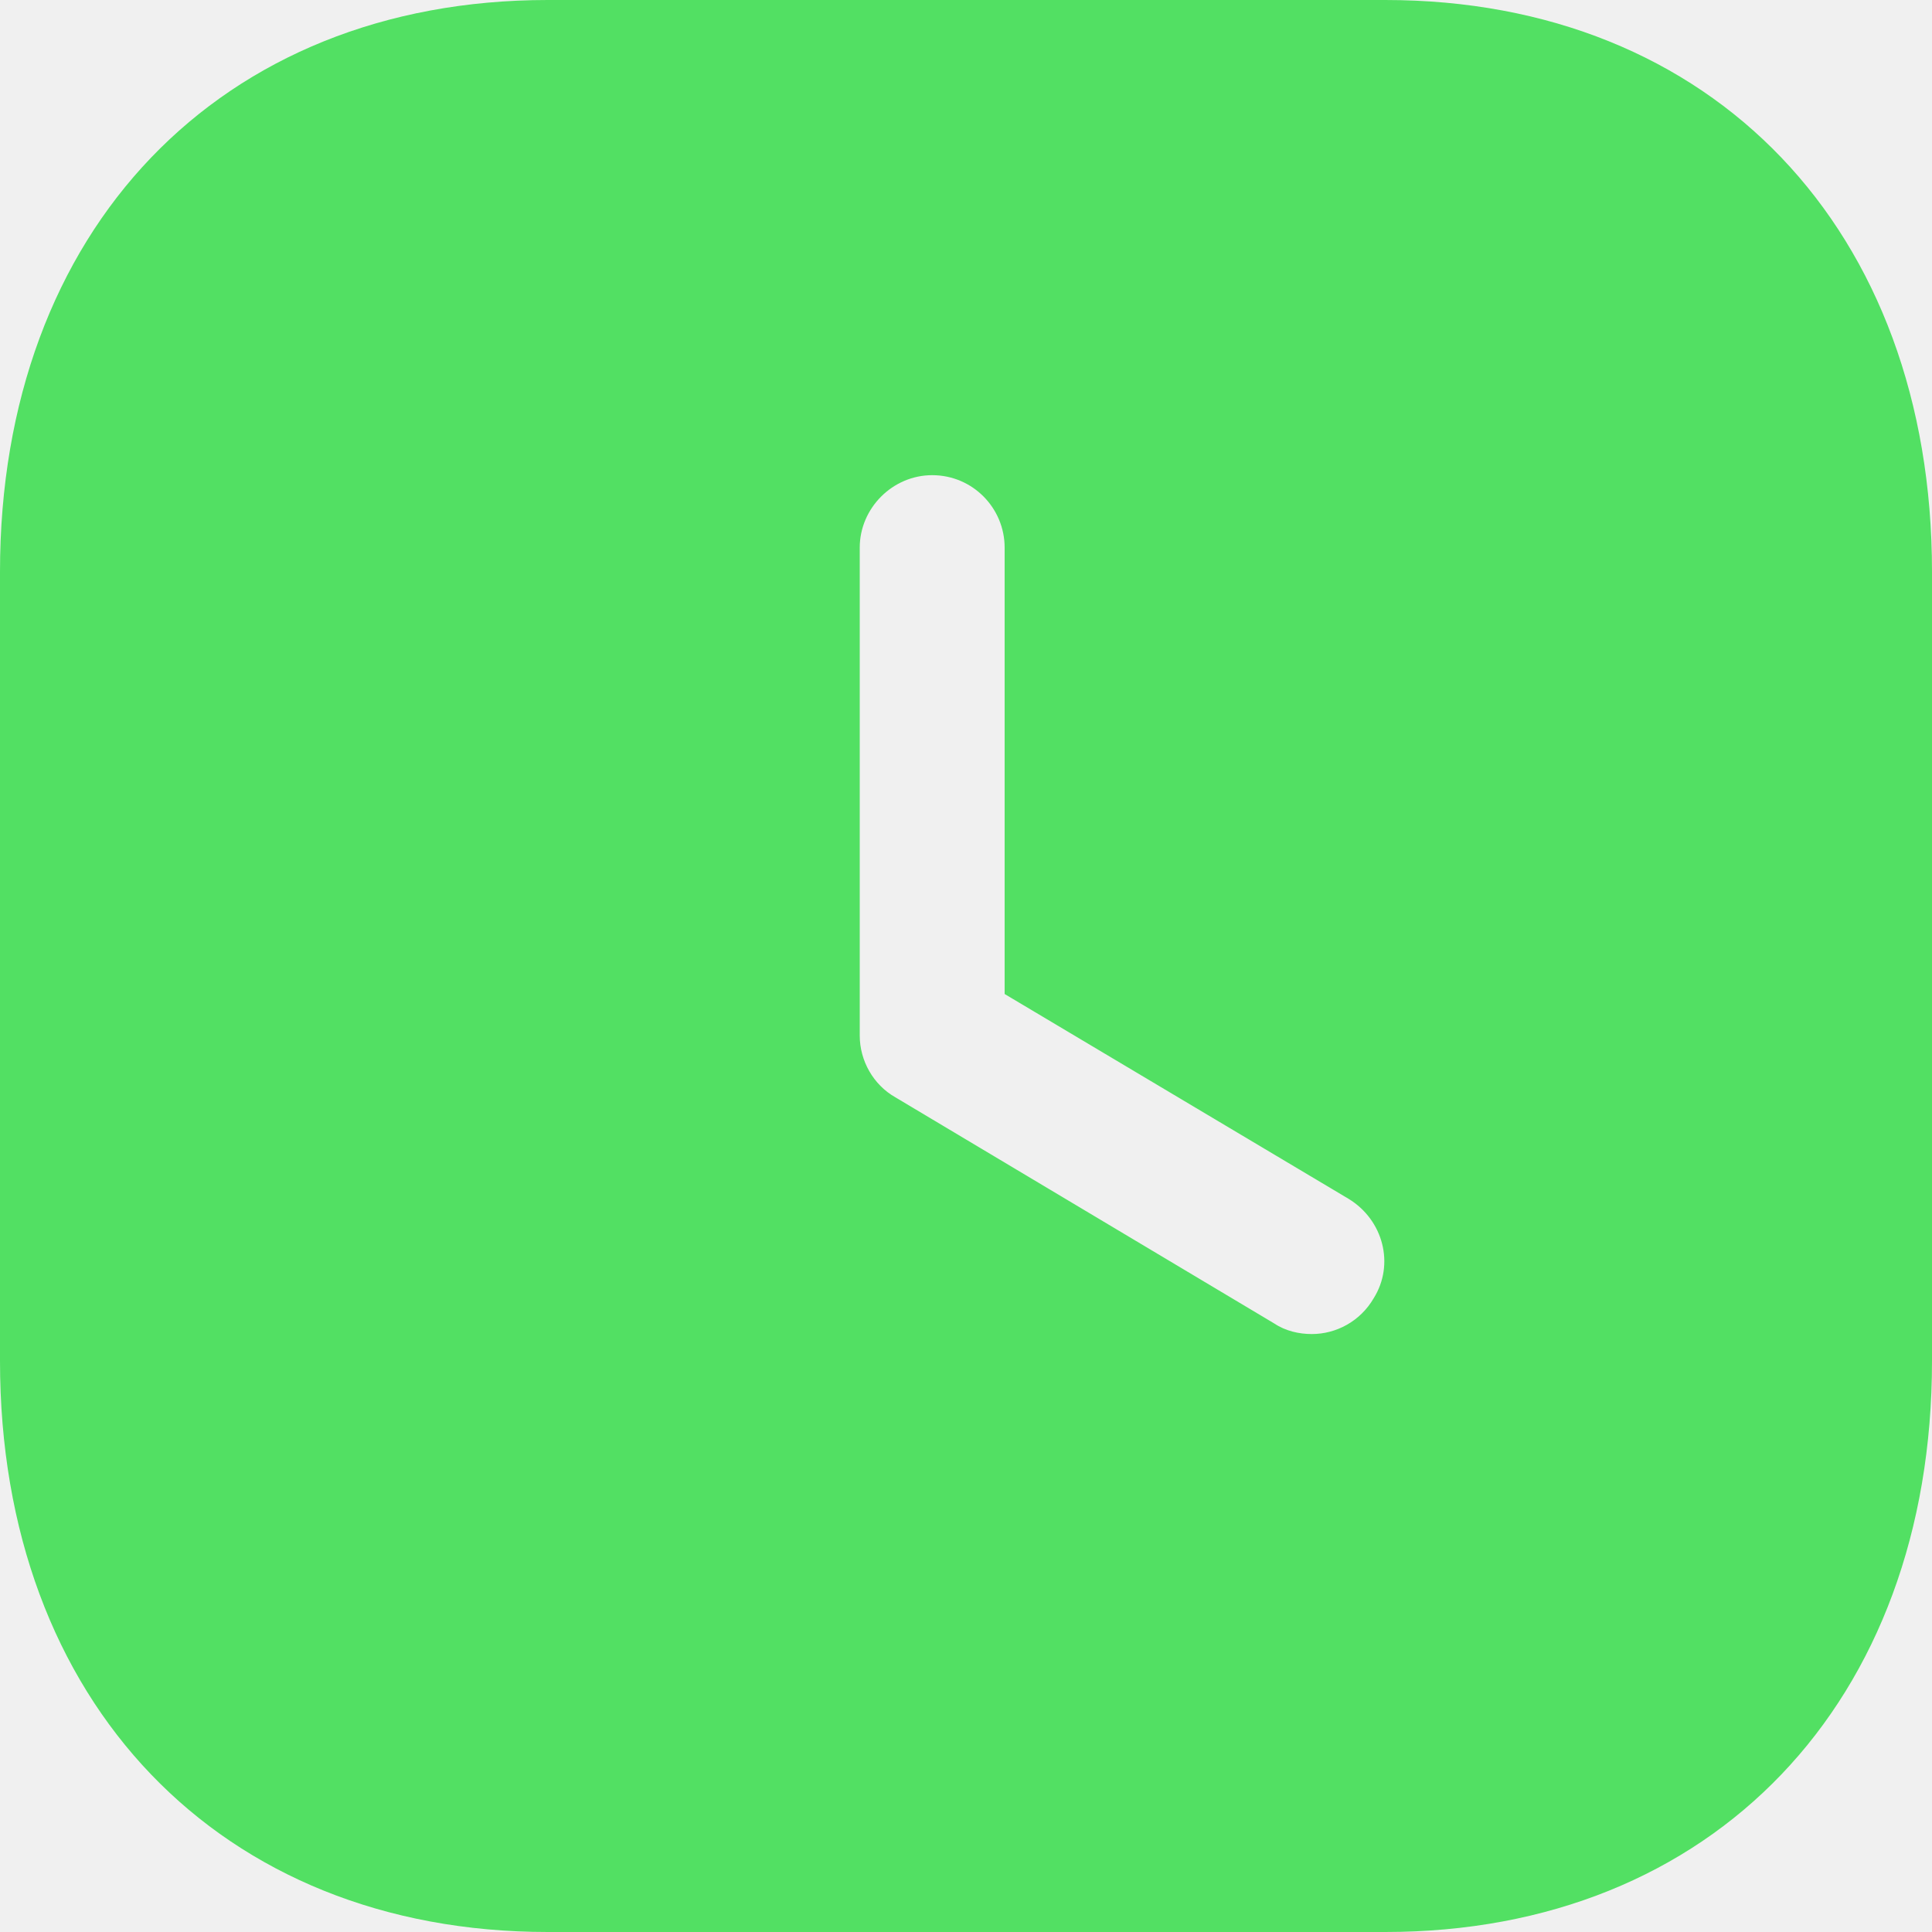
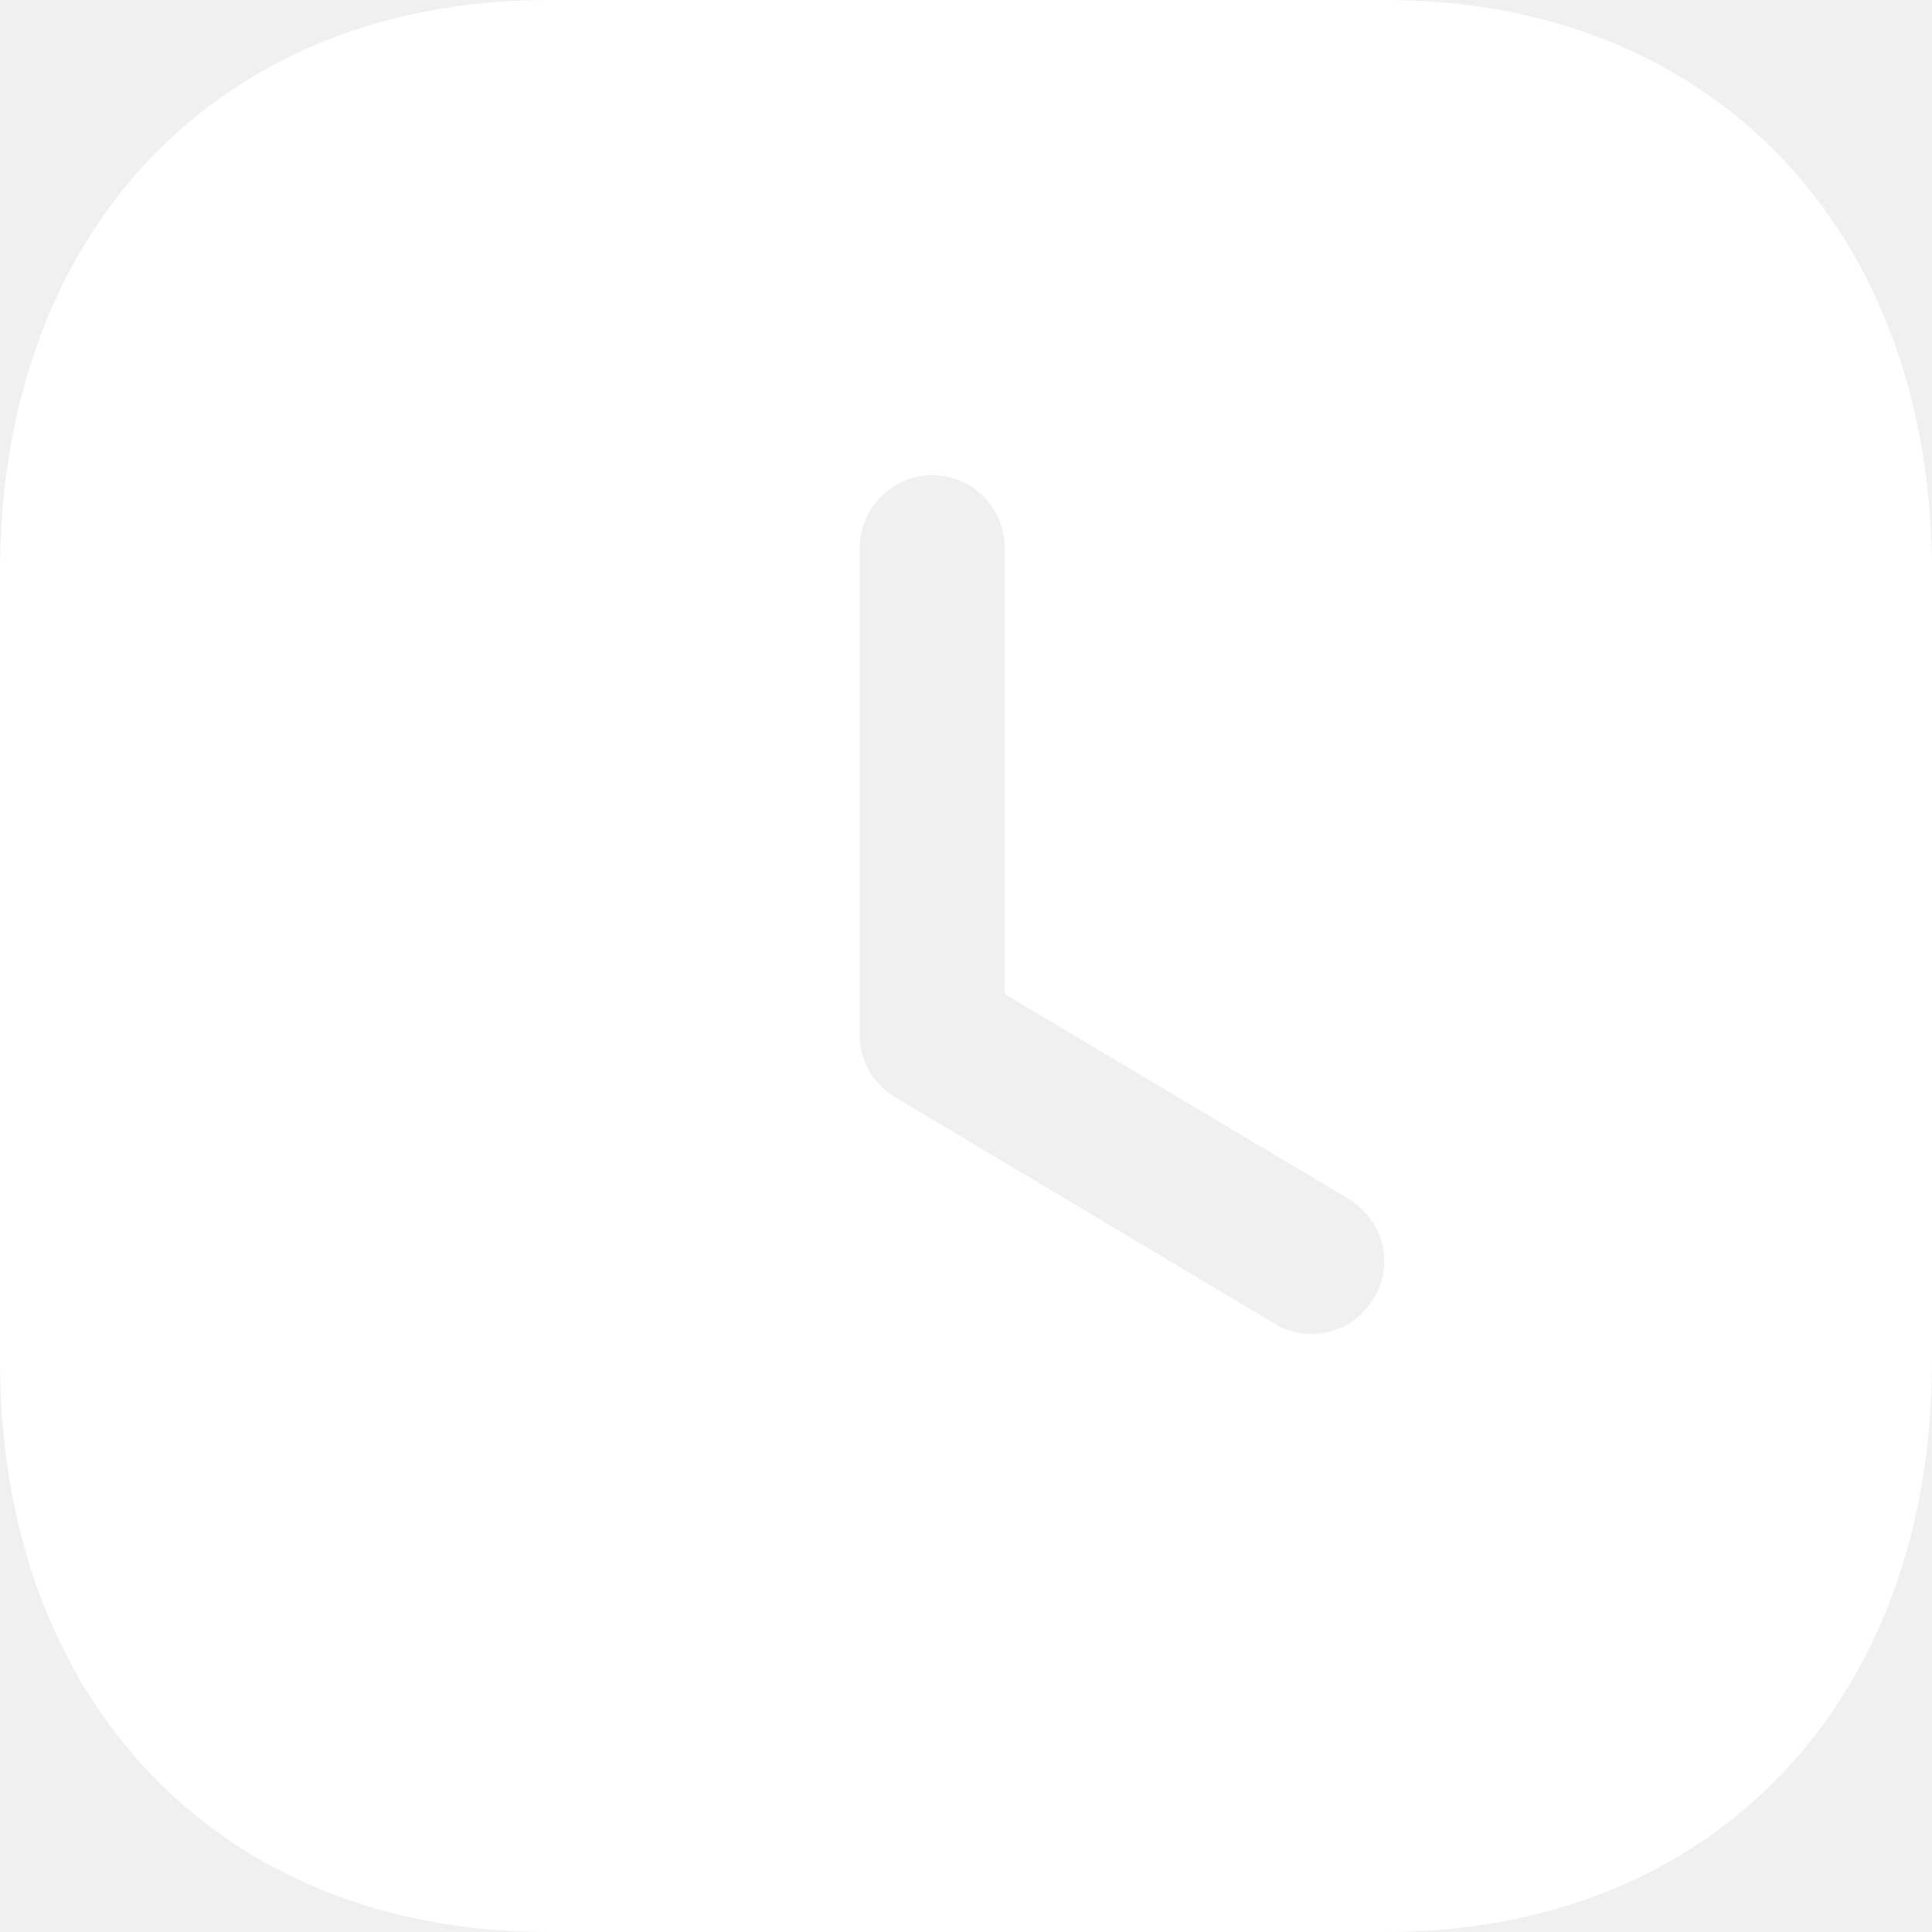
<svg xmlns="http://www.w3.org/2000/svg" width="20" height="20" viewBox="0 0 20 20" fill="none">
-   <path fill-rule="evenodd" clip-rule="evenodd" d="M5.67 0H14.34C17.73 0 20 2.379 20 5.919V14.089C20 17.62 17.73 20 14.34 20H5.67C2.28 20 0 17.62 0 14.089V5.919C0 2.379 2.28 0 5.67 0ZM13.58 13.81C13.83 13.81 14.08 13.68 14.22 13.44C14.44 13.089 14.32 12.629 13.96 12.41L10.4 10.29V5.669C10.4 5.26 10.07 4.919 9.65 4.919C9.24 4.919 8.9 5.26 8.9 5.669V10.72C8.9 10.98 9.04 11.23 9.27 11.36L13.19 13.7C13.31 13.78 13.45 13.81 13.58 13.81Z" fill="#52E063" />
+   <path fill-rule="evenodd" clip-rule="evenodd" d="M5.67 0H14.34C17.73 0 20 2.379 20 5.919V14.089C20 17.62 17.73 20 14.34 20H5.67C2.28 20 0 17.62 0 14.089V5.919C0 2.379 2.28 0 5.67 0ZM13.58 13.81C13.83 13.81 14.08 13.68 14.22 13.44C14.44 13.089 14.32 12.629 13.96 12.41L10.4 10.29V5.669C10.4 5.26 10.07 4.919 9.65 4.919C9.24 4.919 8.9 5.26 8.9 5.669V10.72C8.9 10.98 9.04 11.23 9.27 11.36L13.19 13.7C13.31 13.78 13.45 13.81 13.58 13.81Z" fill="#fff" />
</svg>
